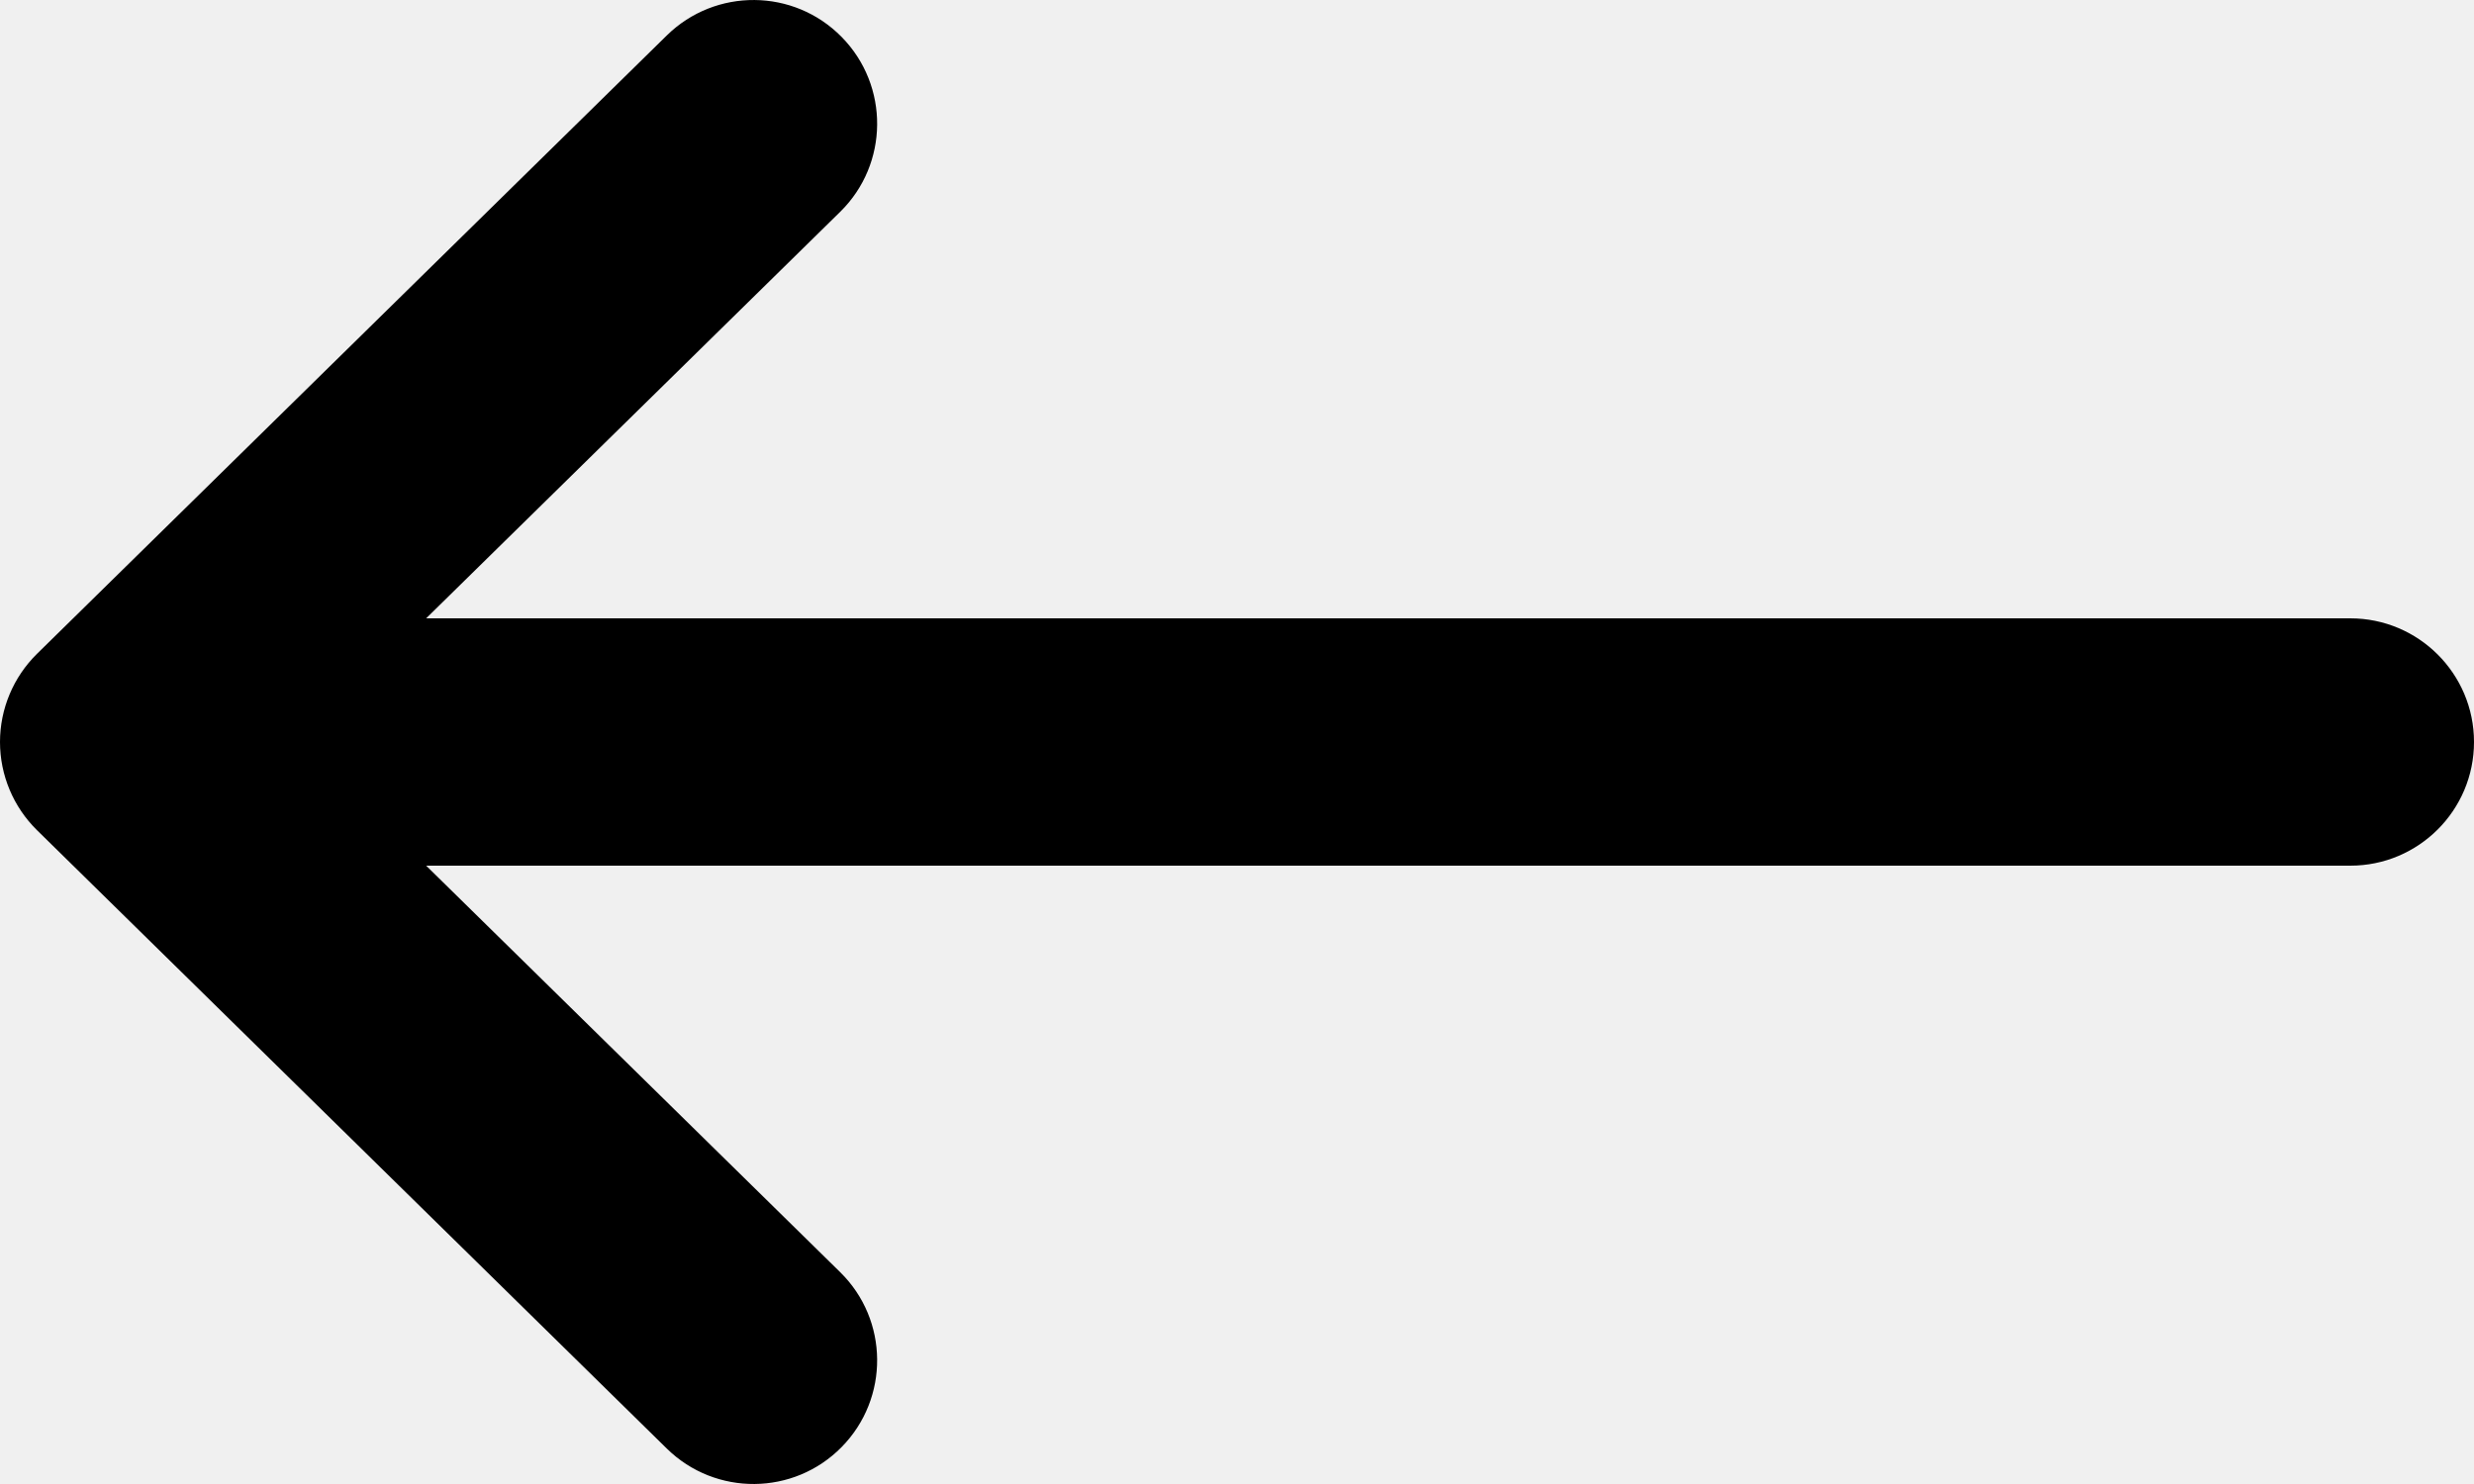
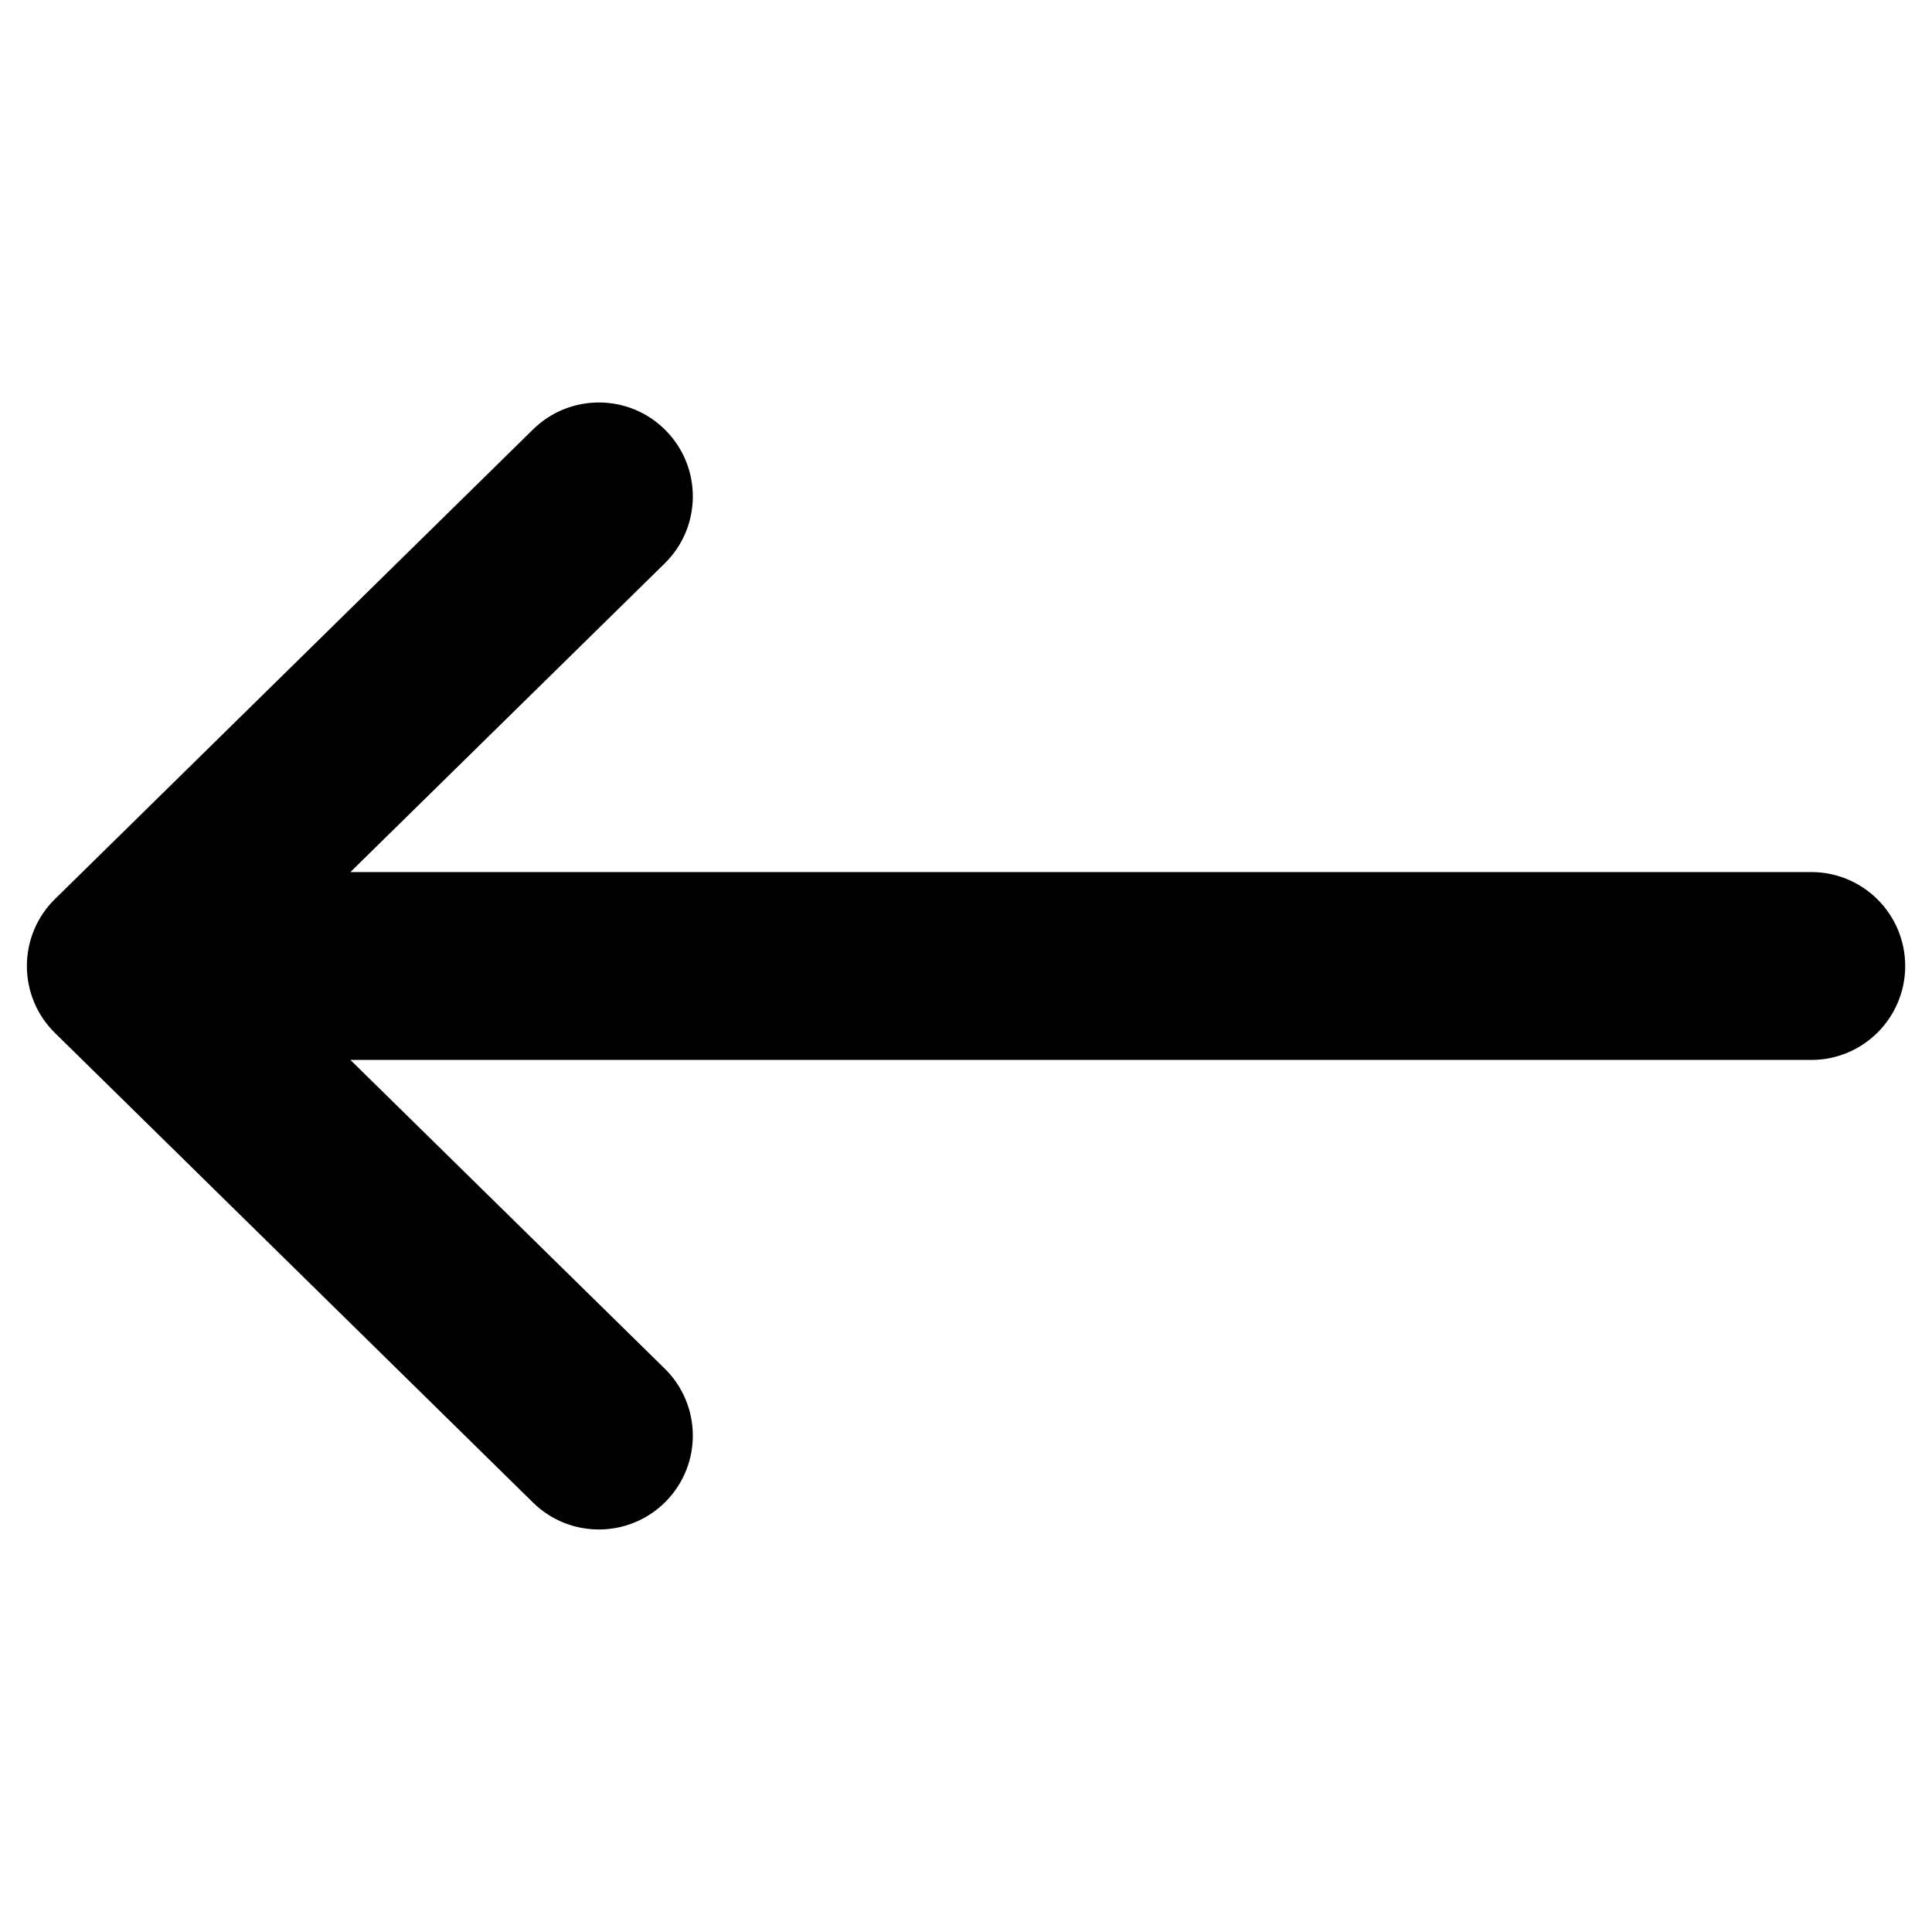
- <svg xmlns="http://www.w3.org/2000/svg" width="20" height="12" viewBox="0 0 20 12" fill="none">
-   <path fill-rule="evenodd" clip-rule="evenodd" d="M6.804 11.701C6.417 12.095 5.784 12.1 5.39 11.713L0.299 6.713C0.108 6.525 0 6.268 0 6C0 5.732 0.108 5.475 0.299 5.287L5.39 0.287C5.784 -0.1 6.417 -0.095 6.804 0.299C7.191 0.693 7.186 1.326 6.792 1.713L3.445 5L19 5C19.552 5 20 5.448 20 6C20 6.552 19.552 7 19 7L3.445 7L6.792 10.287C7.186 10.674 7.191 11.307 6.804 11.701Z" fill="black" />
+ <svg xmlns="http://www.w3.org/2000/svg" width="24" height="24" viewBox="0 0 24 24" fill="none">
+   <rect width="24" height="24" fill="white" />
+   <path fill-rule="evenodd" clip-rule="evenodd" d="M8.272 18.651C7.821 19.11 7.082 19.117 6.622 18.666L0.683 12.832C0.459 12.613 0.334 12.313 0.334 12C0.334 11.687 0.459 11.387 0.683 11.168L6.622 5.334C7.082 4.883 7.821 4.889 8.272 5.349C8.724 5.809 8.717 6.548 8.257 6.999L4.353 10.833L22.5 10.833C23.145 10.833 23.667 11.356 23.667 12C23.667 12.644 23.145 13.167 22.5 13.167L4.353 13.167L8.257 17.001C8.717 17.453 8.724 18.191 8.272 18.651Z" fill="black" />
</svg>
